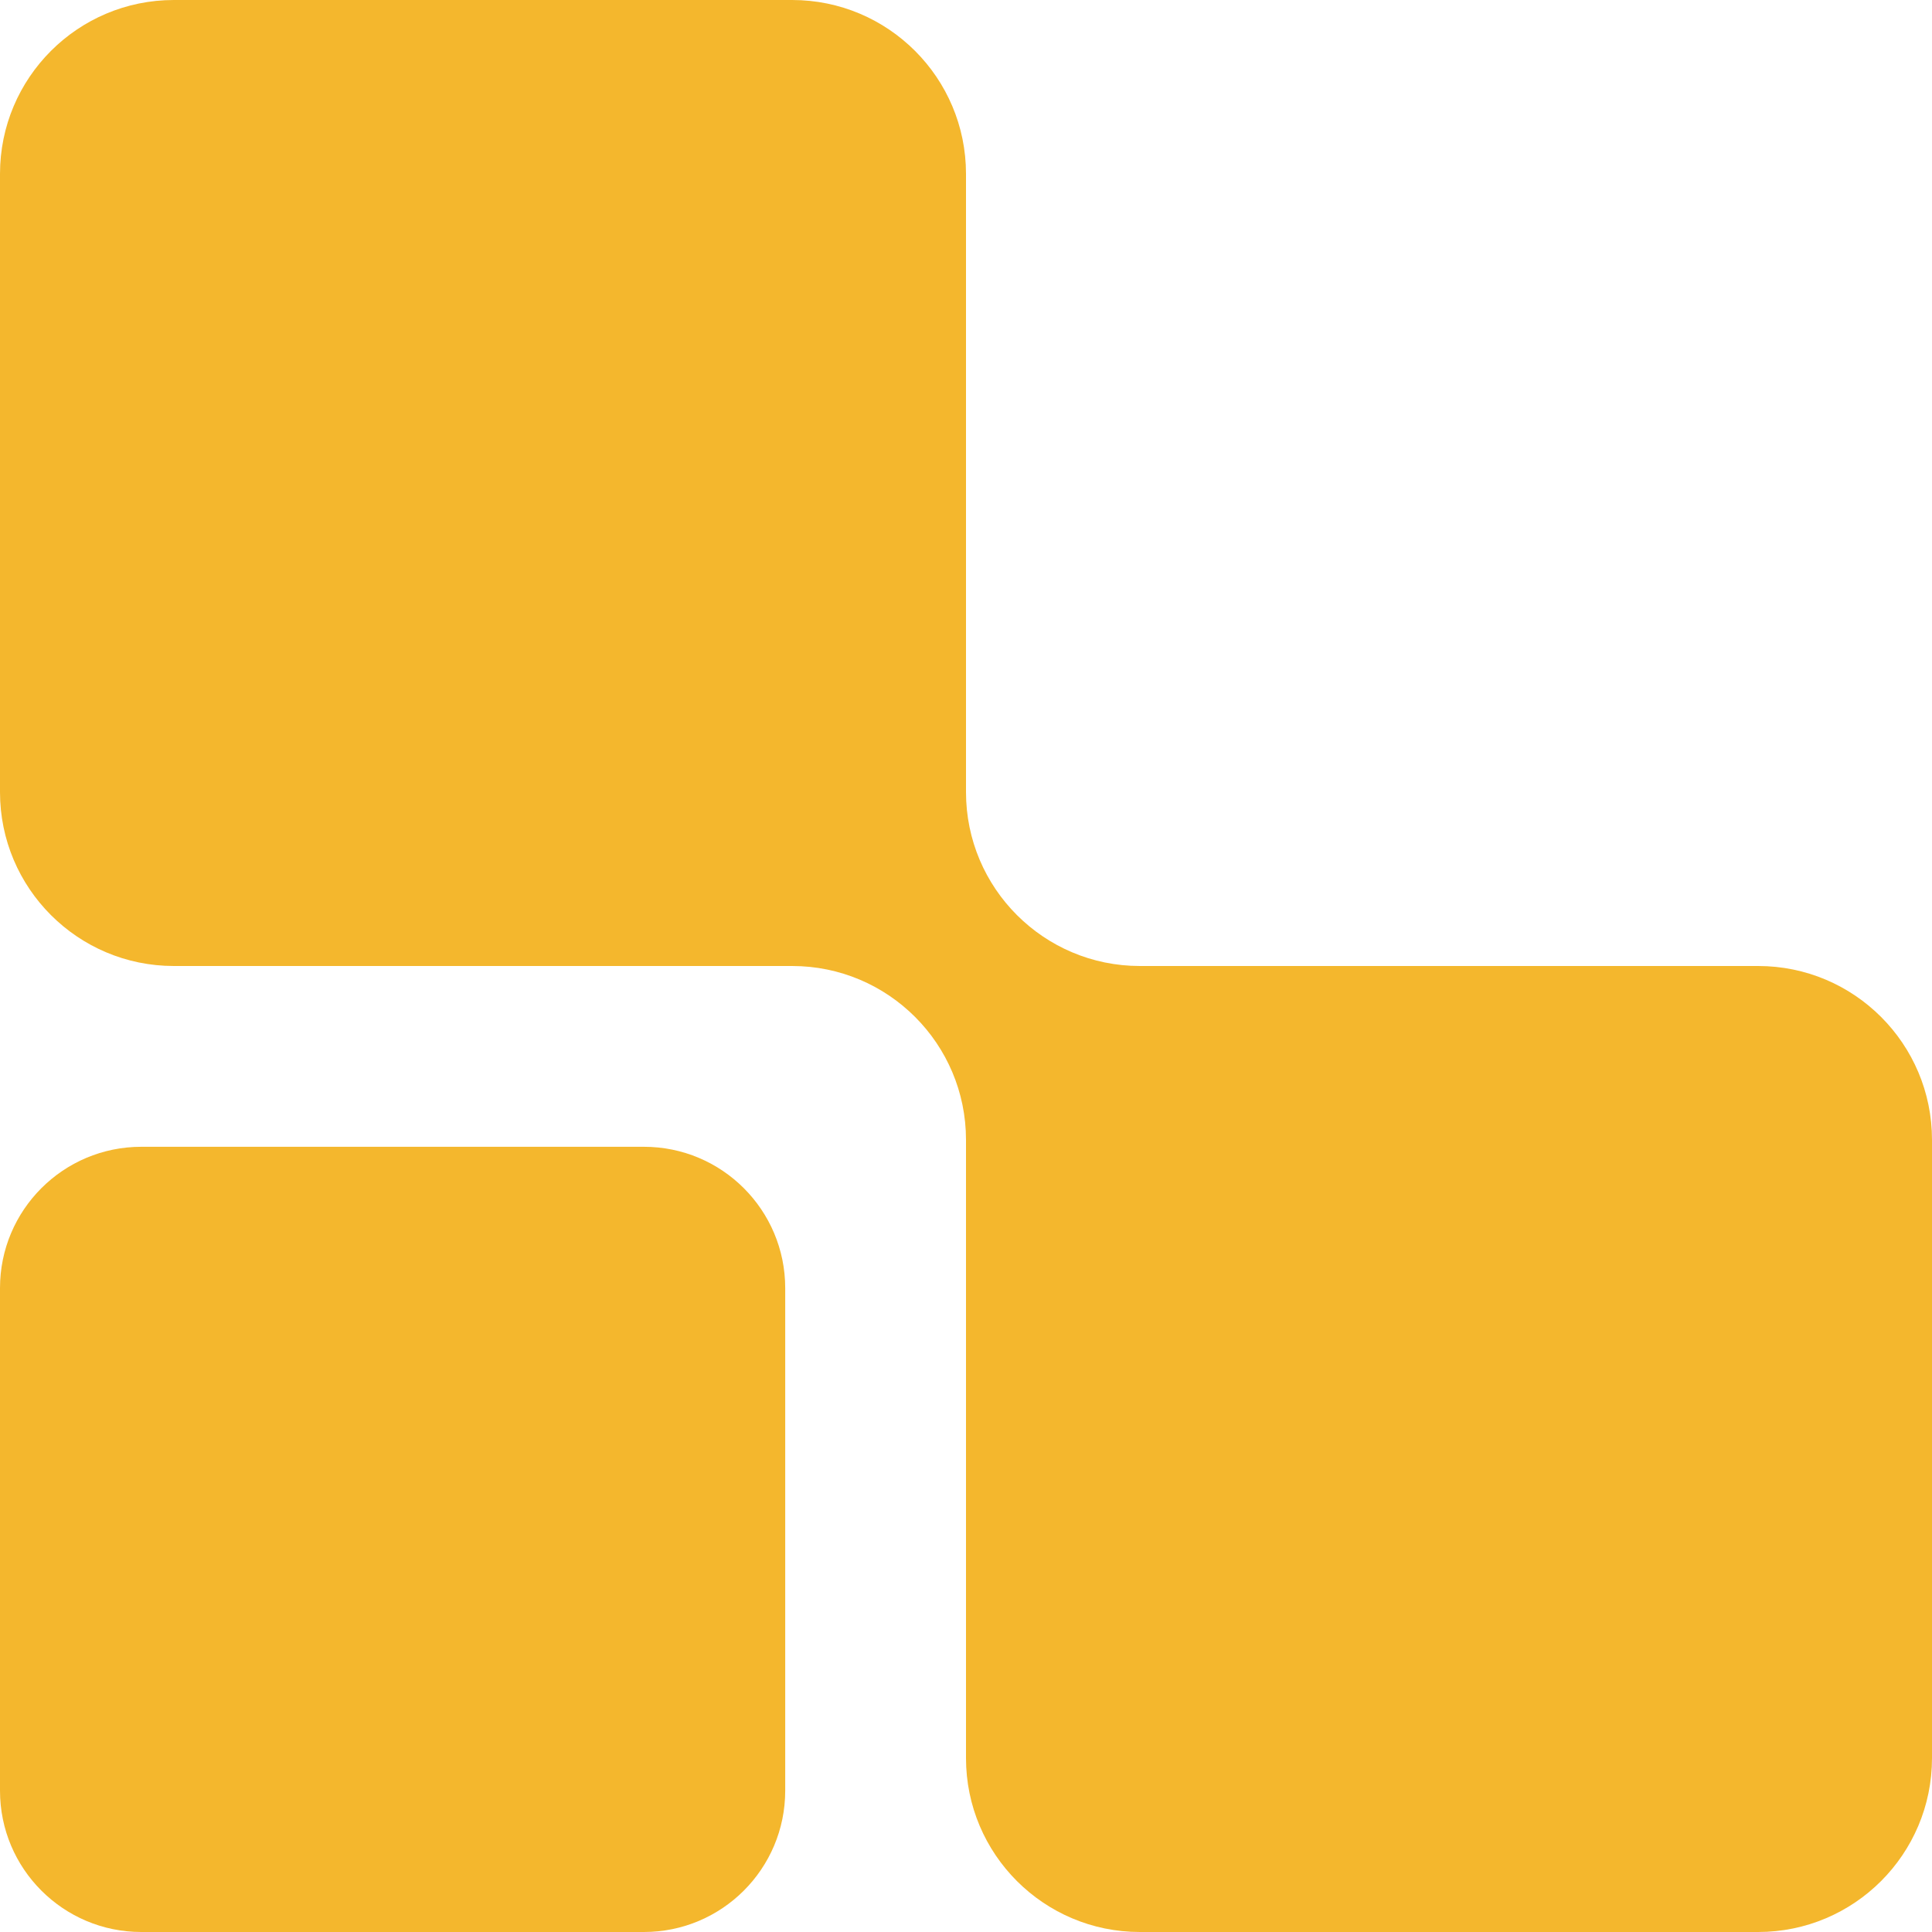
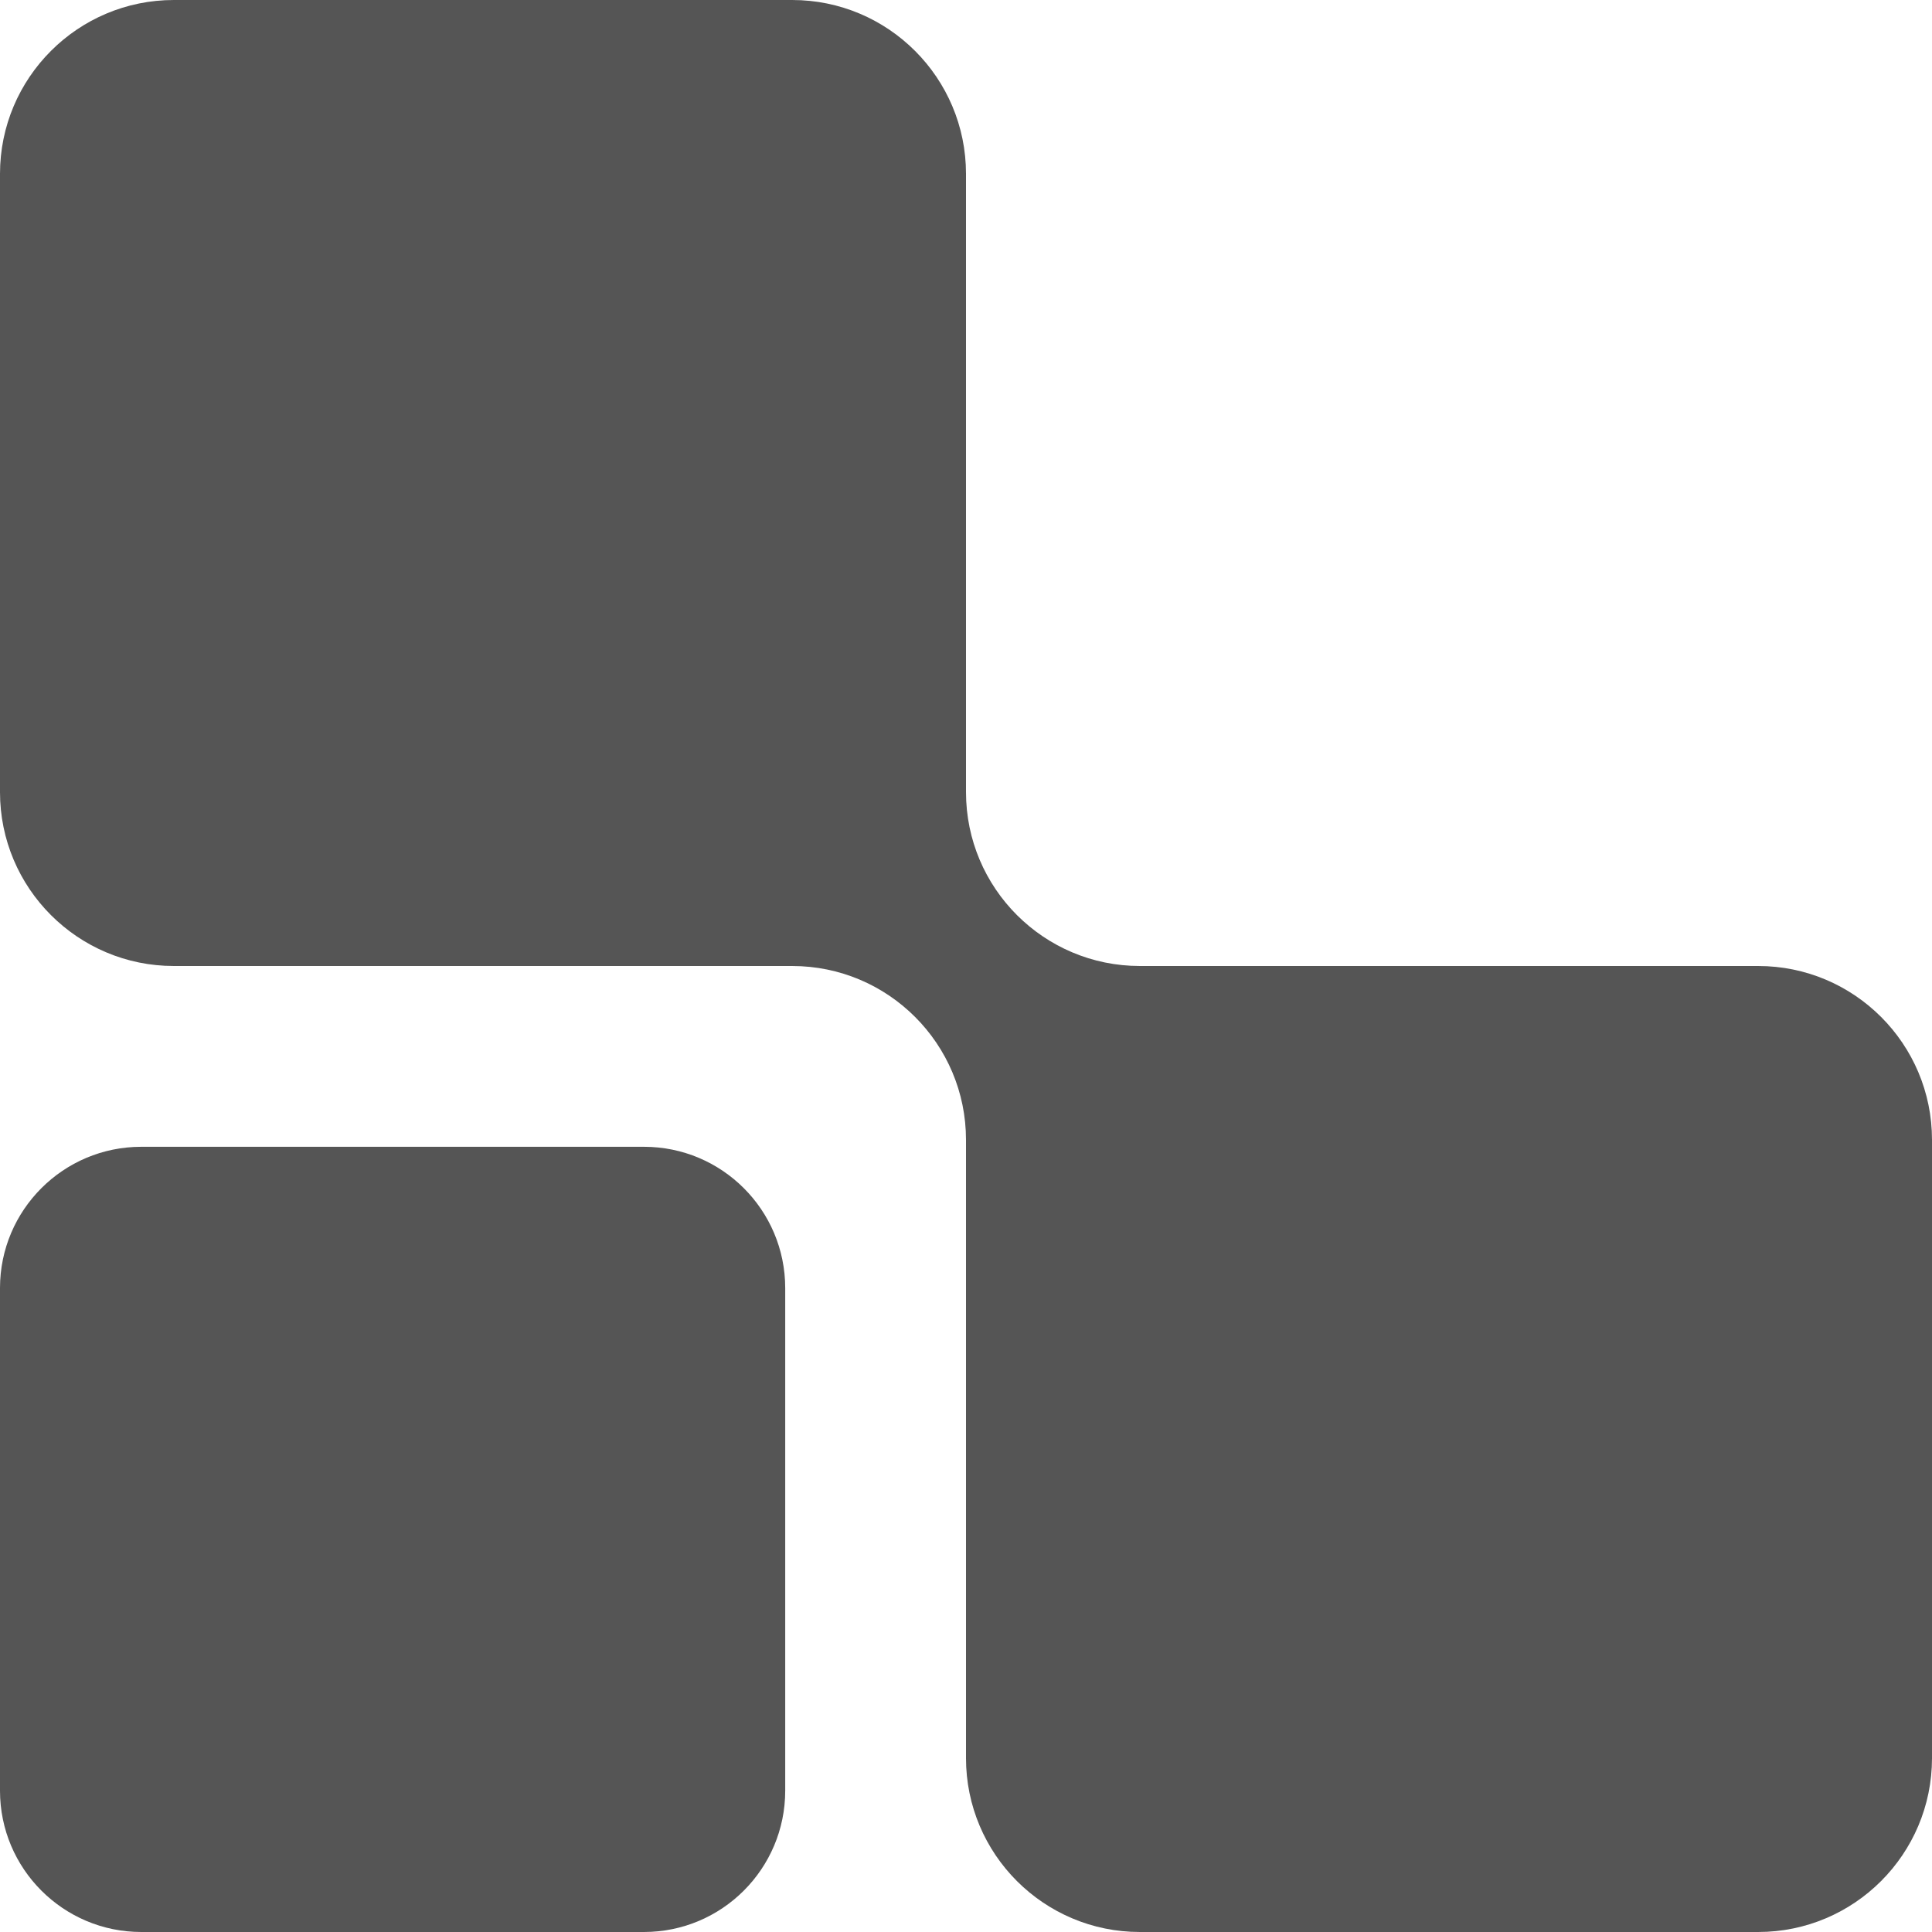
- <svg xmlns="http://www.w3.org/2000/svg" version="1.1" width="512" height="512">
-   <svg id="SvgjsSvg1033" width="512" height="512" viewBox="0 0 512 512">
-     <defs>
-       <style>.cls-1{fill:#F4B72D;}</style>
-     </defs>
-     <rect class="cls-1" y="303.91" width="208.09" height="208.09" rx="37.45" ry="37.45" />
-     <path class="cls-1" d="M465.92,256h-163.84c-25.45,0-46.08-20.63-46.08-46.08V46.08c0-25.45-20.63-46.08-46.08-46.08H46.08C20.63,0,0,20.63,0,46.08V209.92c0,25.45,20.63,46.08,46.08,46.08H209.92c25.45,0,46.08,20.63,46.08,46.08v163.84c0,25.45,20.63,46.08,46.08,46.08h163.84c25.45,0,46.08-20.63,46.08-46.08v-163.84c0-25.45-20.63-46.08-46.08-46.08Z" />
-   </svg>
-   <style>@media (prefers-color-scheme: light) { :root { filter: none; } }
- @media (prefers-color-scheme: dark) { :root { filter: none; } }
- </style>
+ <svg xmlns="http://www.w3.org/2000/svg" version="1.1" width="1000" height="1000">
+   <style>
+     #light-icon {
+       display: inline;
+     }
+     #dark-icon {
+       display: none;
+     }
+ 
+     @media (prefers-color-scheme: dark) {
+       #light-icon {
+         display: none;
+       }
+       #dark-icon {
+         display: inline;
+       }
+     }
+   </style>
+   <g id="light-icon">
+     <svg version="1.1" width="1000" height="1000">
+       <g>
+         <g transform="matrix(1.953125,0,0,1.953125,0,0)" style="filter: contrast(1) brightness(0.1)">
+           <svg version="1.1" width="512" height="512">
+             <svg id="Layer_1" width="512" height="512" viewBox="0 0 512 512">
+               <defs>
+                 <style>.cls-1{fill:#f2f2f2;}</style>
+               </defs>
+               <rect class="cls-1" y="303.91" width="208.09" height="208.09" rx="37.45" ry="37.45" />
+               <path class="cls-1" d="M465.92,256h-163.84c-25.45,0-46.08-20.63-46.08-46.08V46.08c0-25.45-20.63-46.08-46.08-46.08H46.08C20.63,0,0,20.63,0,46.08V209.92c0,25.45,20.63,46.08,46.08,46.08H209.92c25.45,0,46.08,20.63,46.08,46.08v163.84c0,25.45,20.63,46.08,46.08,46.08h163.84c25.45,0,46.08-20.63,46.08-46.08v-163.84c0-25.45-20.63-46.08-46.08-46.08Z" />
+             </svg>
+           </svg>
+         </g>
+       </g>
+     </svg>
+   </g>
+   <g id="dark-icon">
+     <svg version="1.1" width="1000" height="1000">
+       <g>
+         <g transform="matrix(1.953125,0,0,1.953125,0,0)">
+           <svg version="1.1" width="512" height="512">
+             <svg id="Layer_1" width="512" height="512" viewBox="0 0 512 512">
+               <defs>
+                 <style>.cls-1{fill:#f2f2f2;}</style>
+               </defs>
+               <rect class="cls-1" y="303.91" width="208.09" height="208.09" rx="37.45" ry="37.45" />
+               <path class="cls-1" d="M465.92,256h-163.84c-25.45,0-46.08-20.63-46.08-46.08V46.08c0-25.45-20.63-46.08-46.08-46.08H46.08C20.63,0,0,20.63,0,46.08V209.92c0,25.45,20.63,46.08,46.08,46.08H209.92c25.45,0,46.08,20.63,46.08,46.08v163.84c0,25.45,20.63,46.08,46.08,46.08h163.84c25.45,0,46.08-20.63,46.08-46.08v-163.84c0-25.45-20.63-46.08-46.08-46.08Z" />
+             </svg>
+           </svg>
+         </g>
+       </g>
+     </svg>
+   </g>
</svg>
